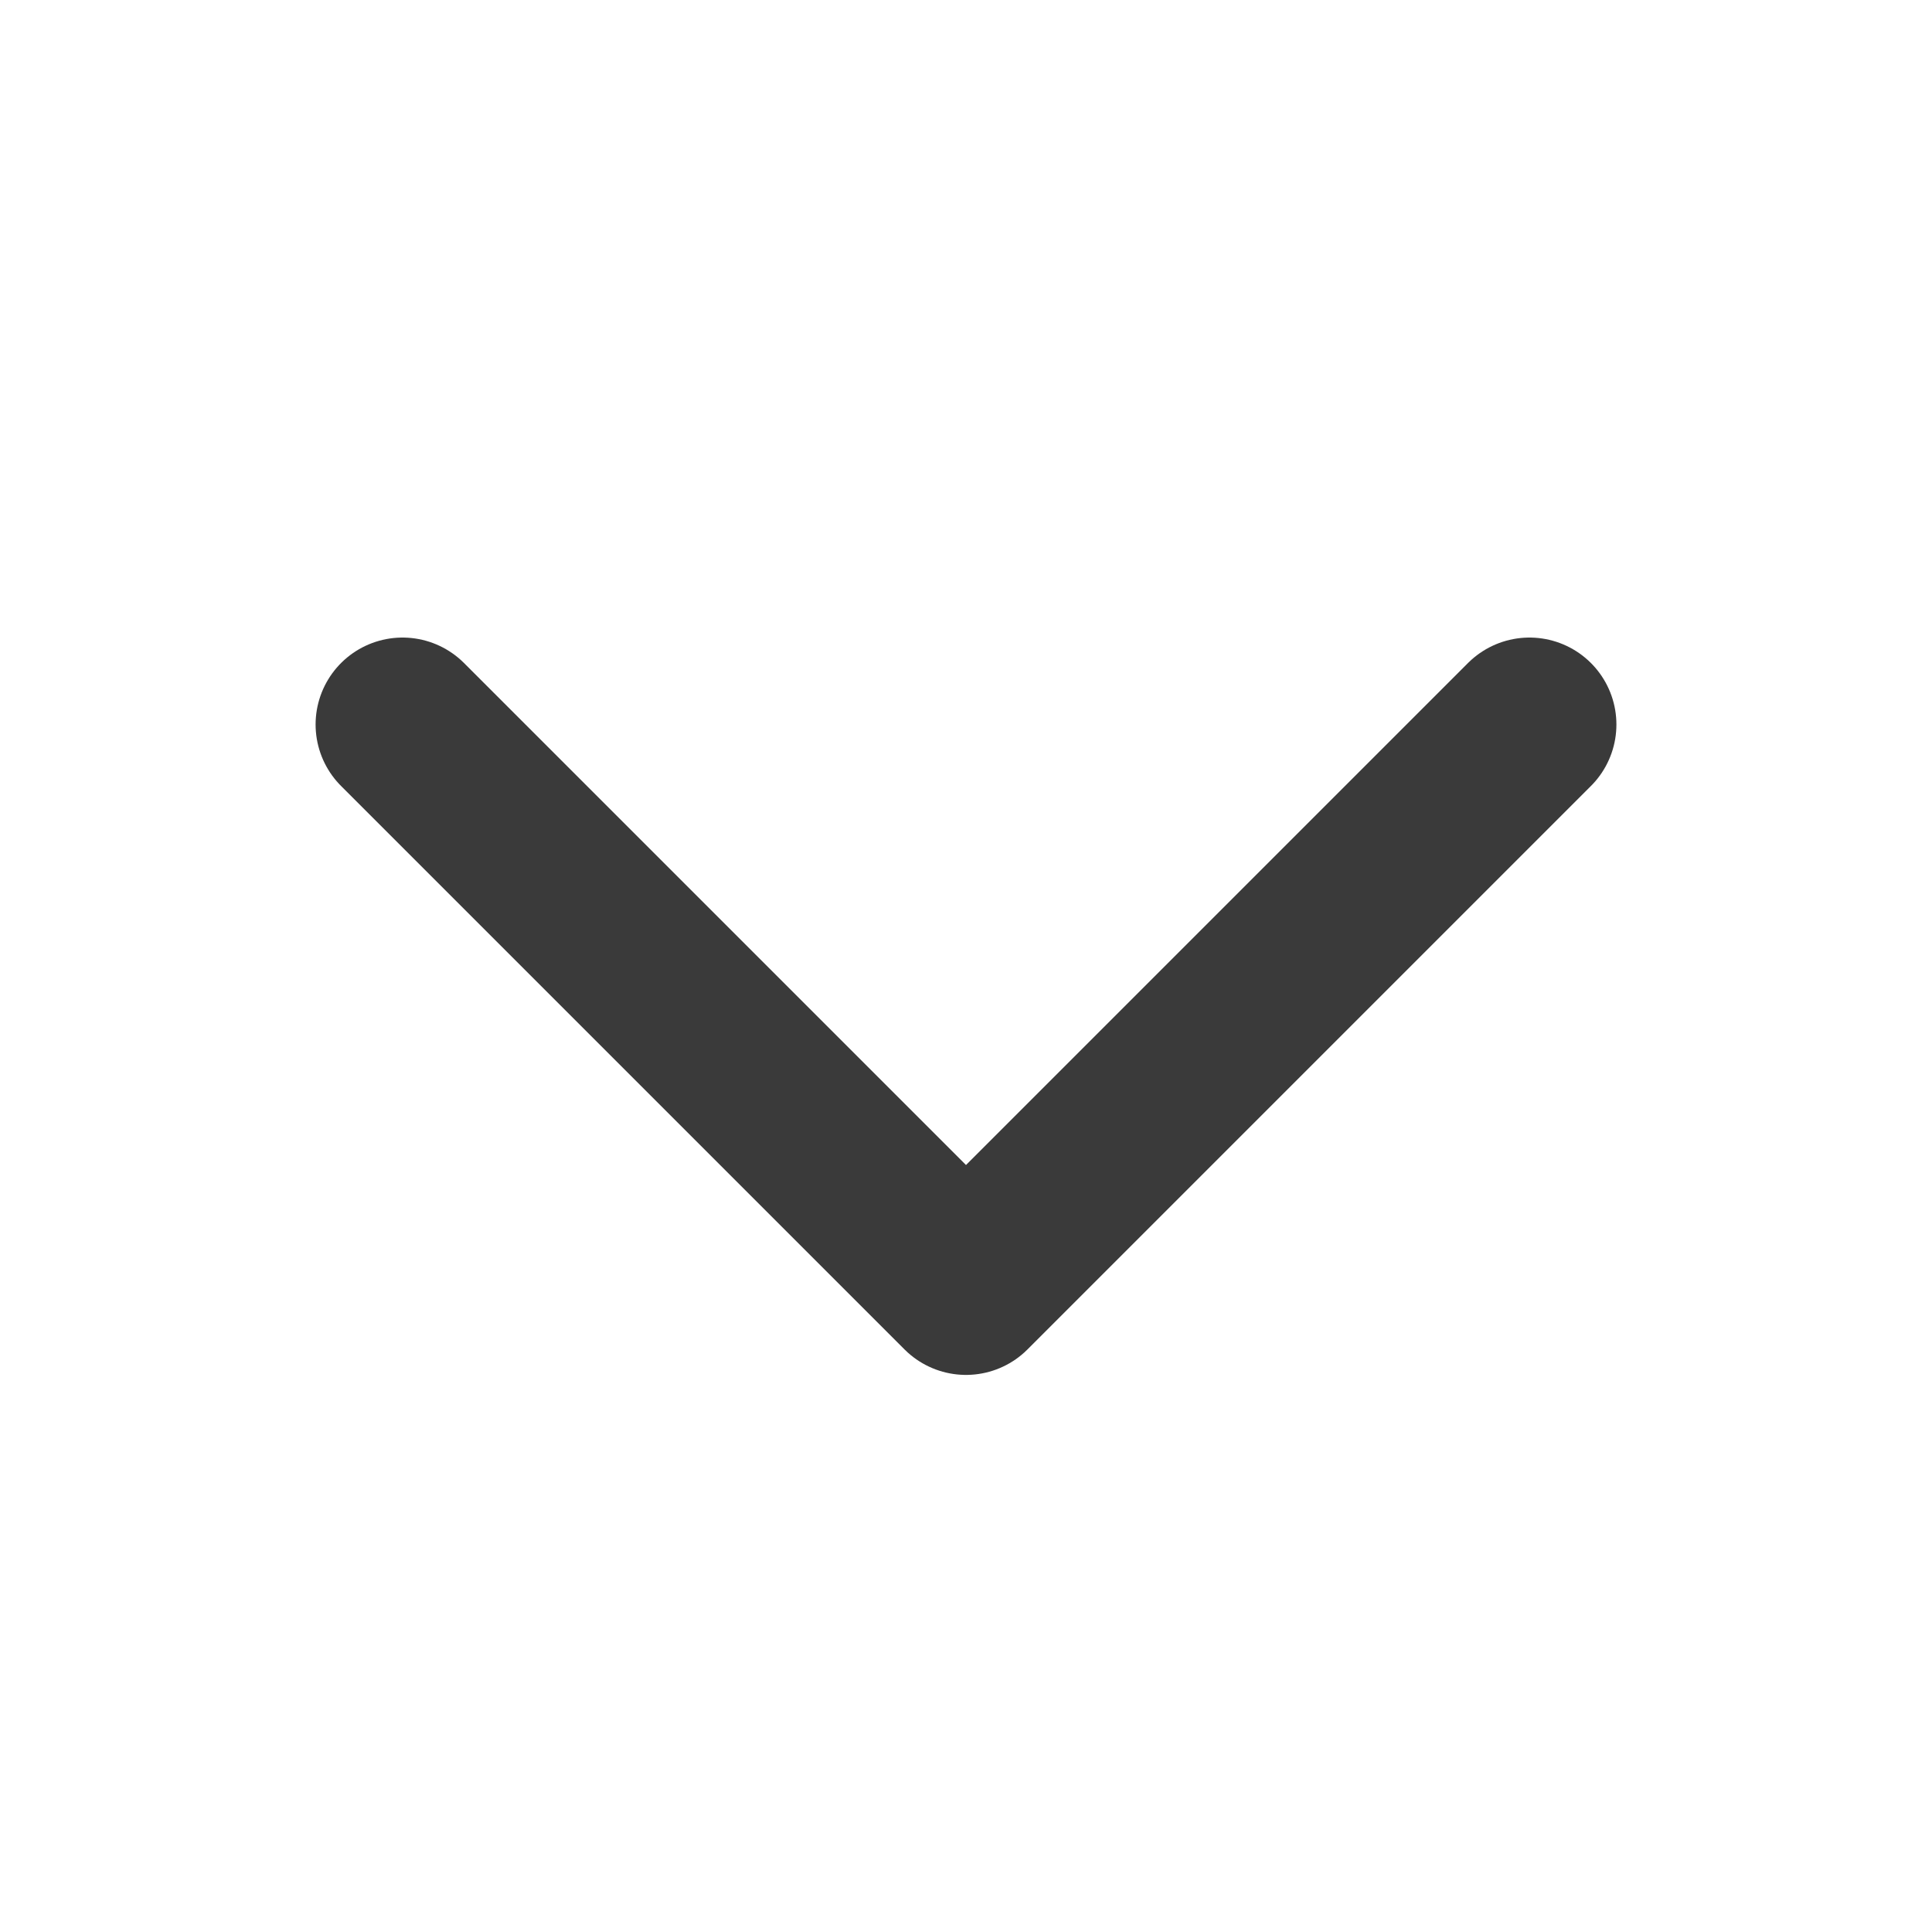
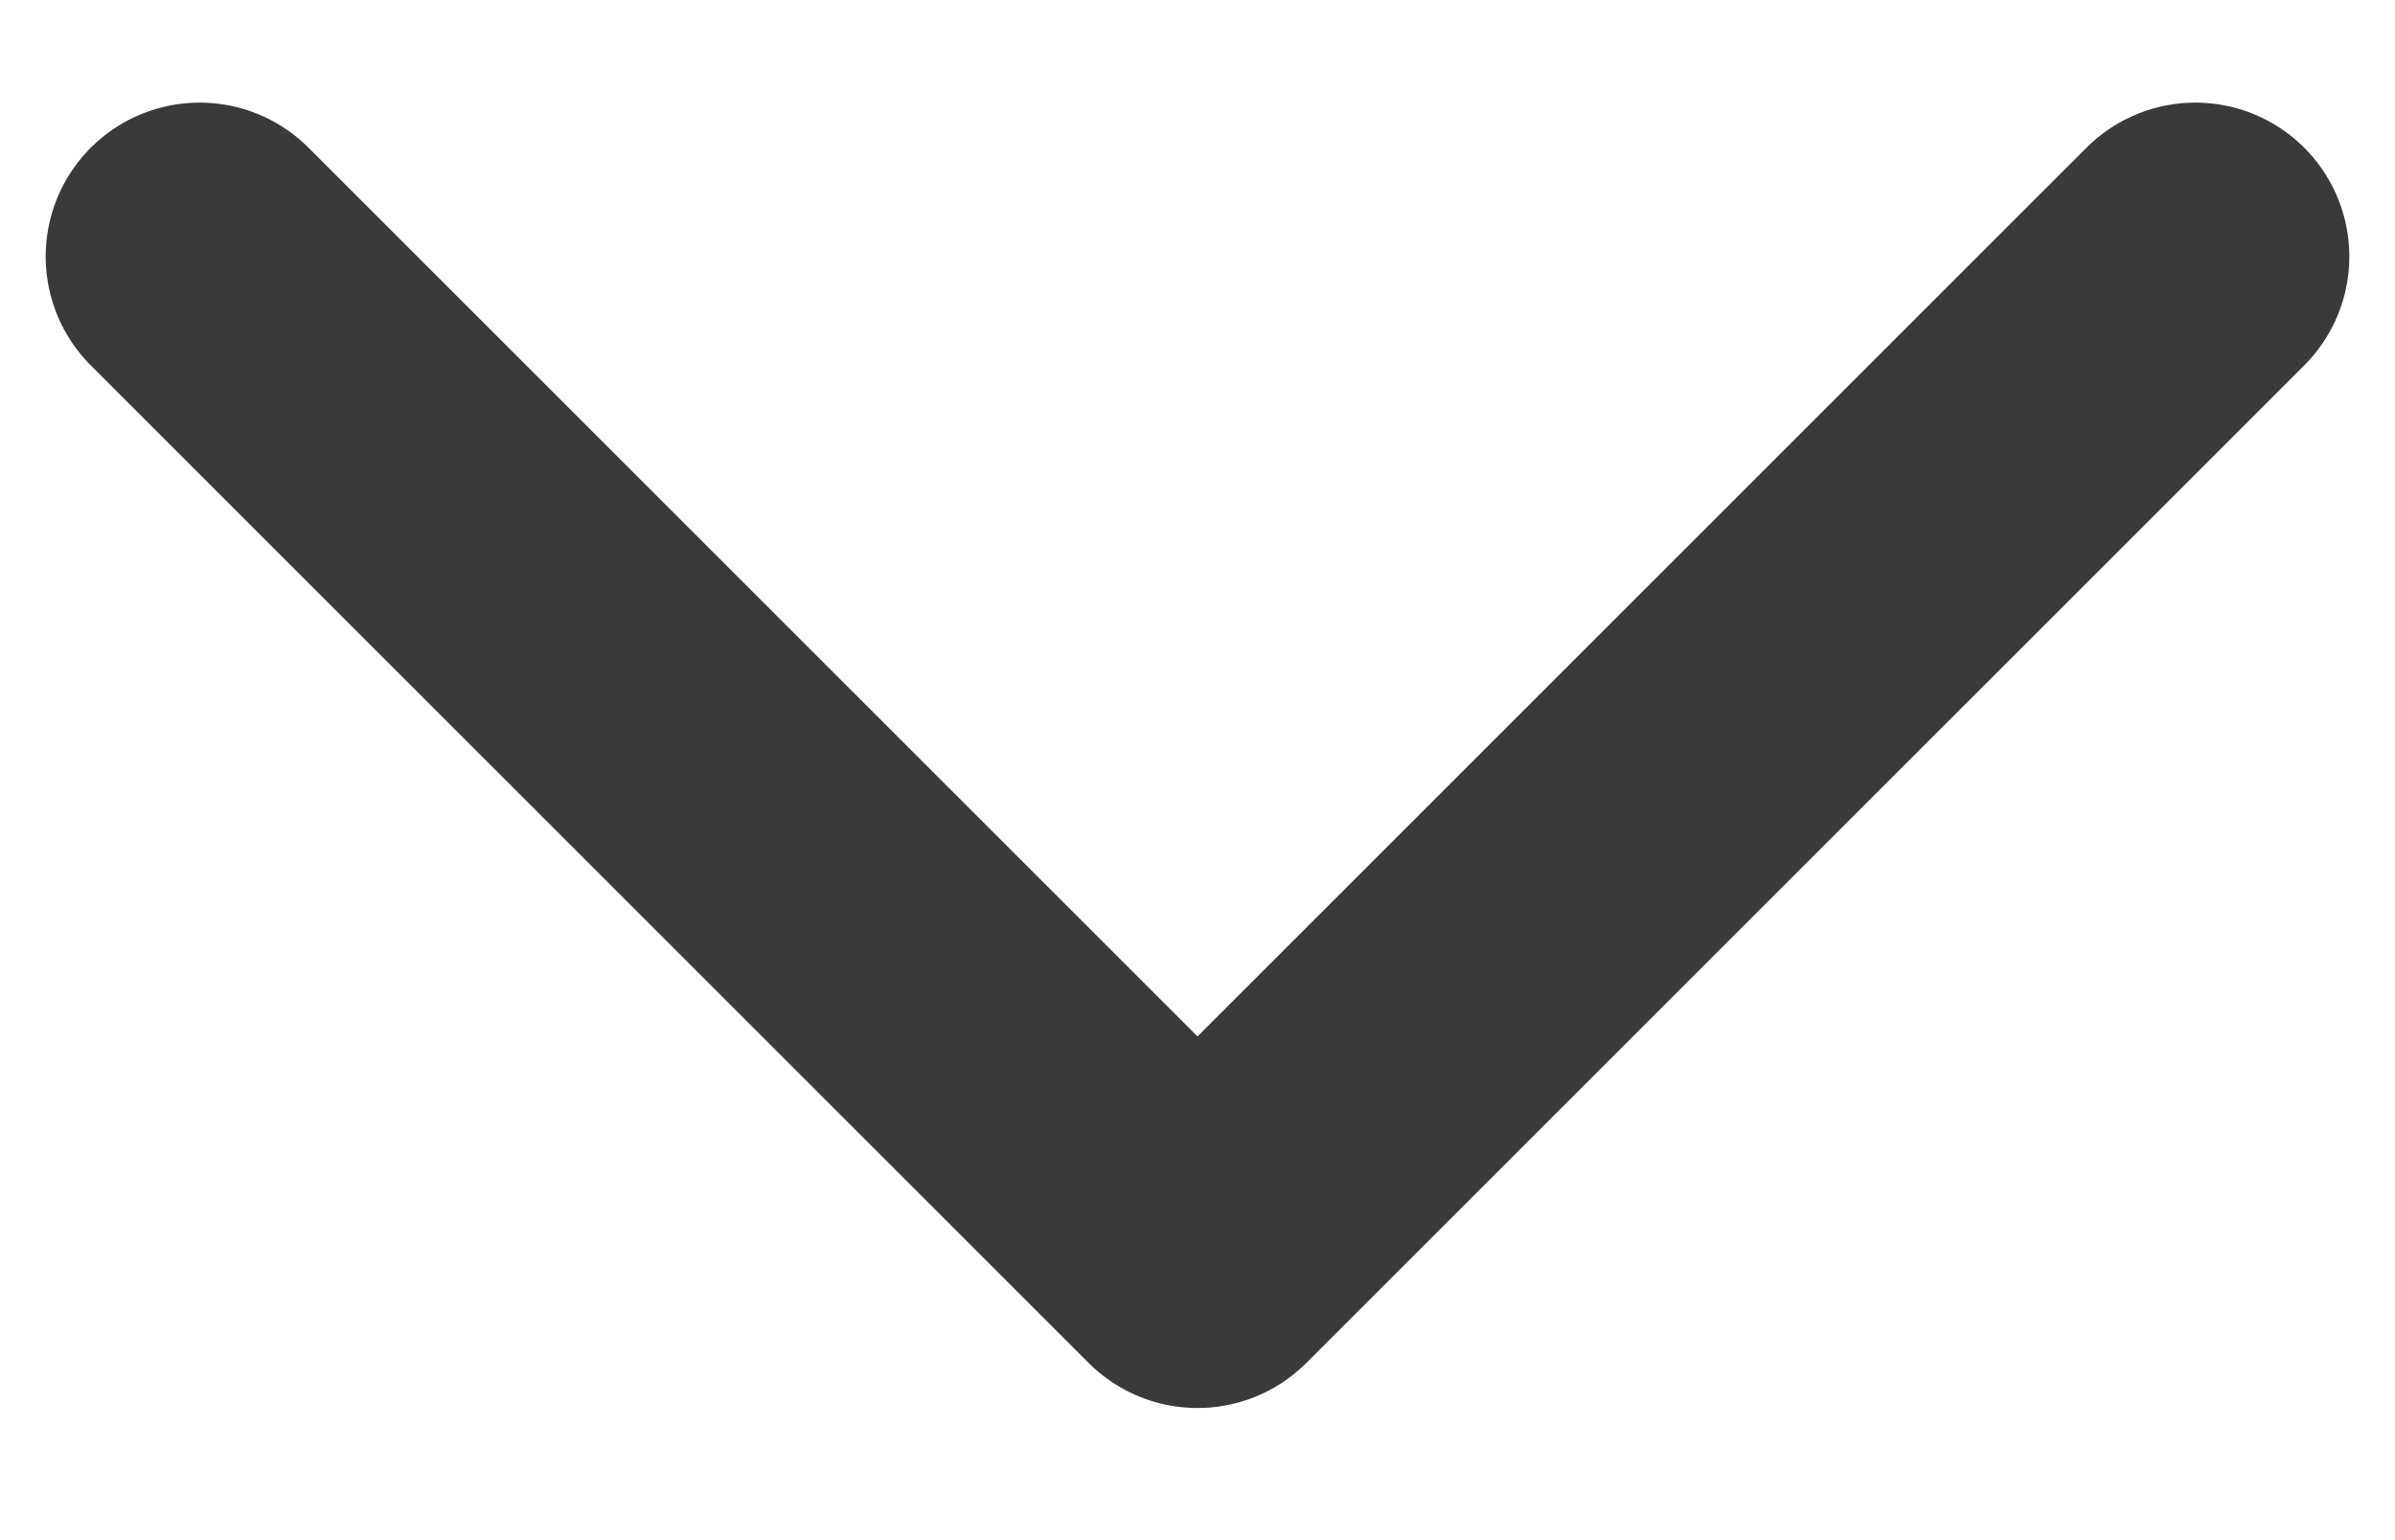
- <svg xmlns="http://www.w3.org/2000/svg" width="20" height="20" viewBox="0 0 20 20" fill="none">
-   <path d="M15.833 7.5L10 13.333L4.167 7.5" stroke="#3A3A3A" stroke-width="1.8" stroke-linecap="round" stroke-linejoin="round" />
+ <svg xmlns="http://www.w3.org/2000/svg" width="14" height="9" viewBox="0 0 14 9" fill="none">
+   <path d="M12.833 1.5L7 7.333L1.167 1.5" stroke="#3A3A3A" stroke-width="1.8" stroke-linecap="round" stroke-linejoin="round" />
</svg>
